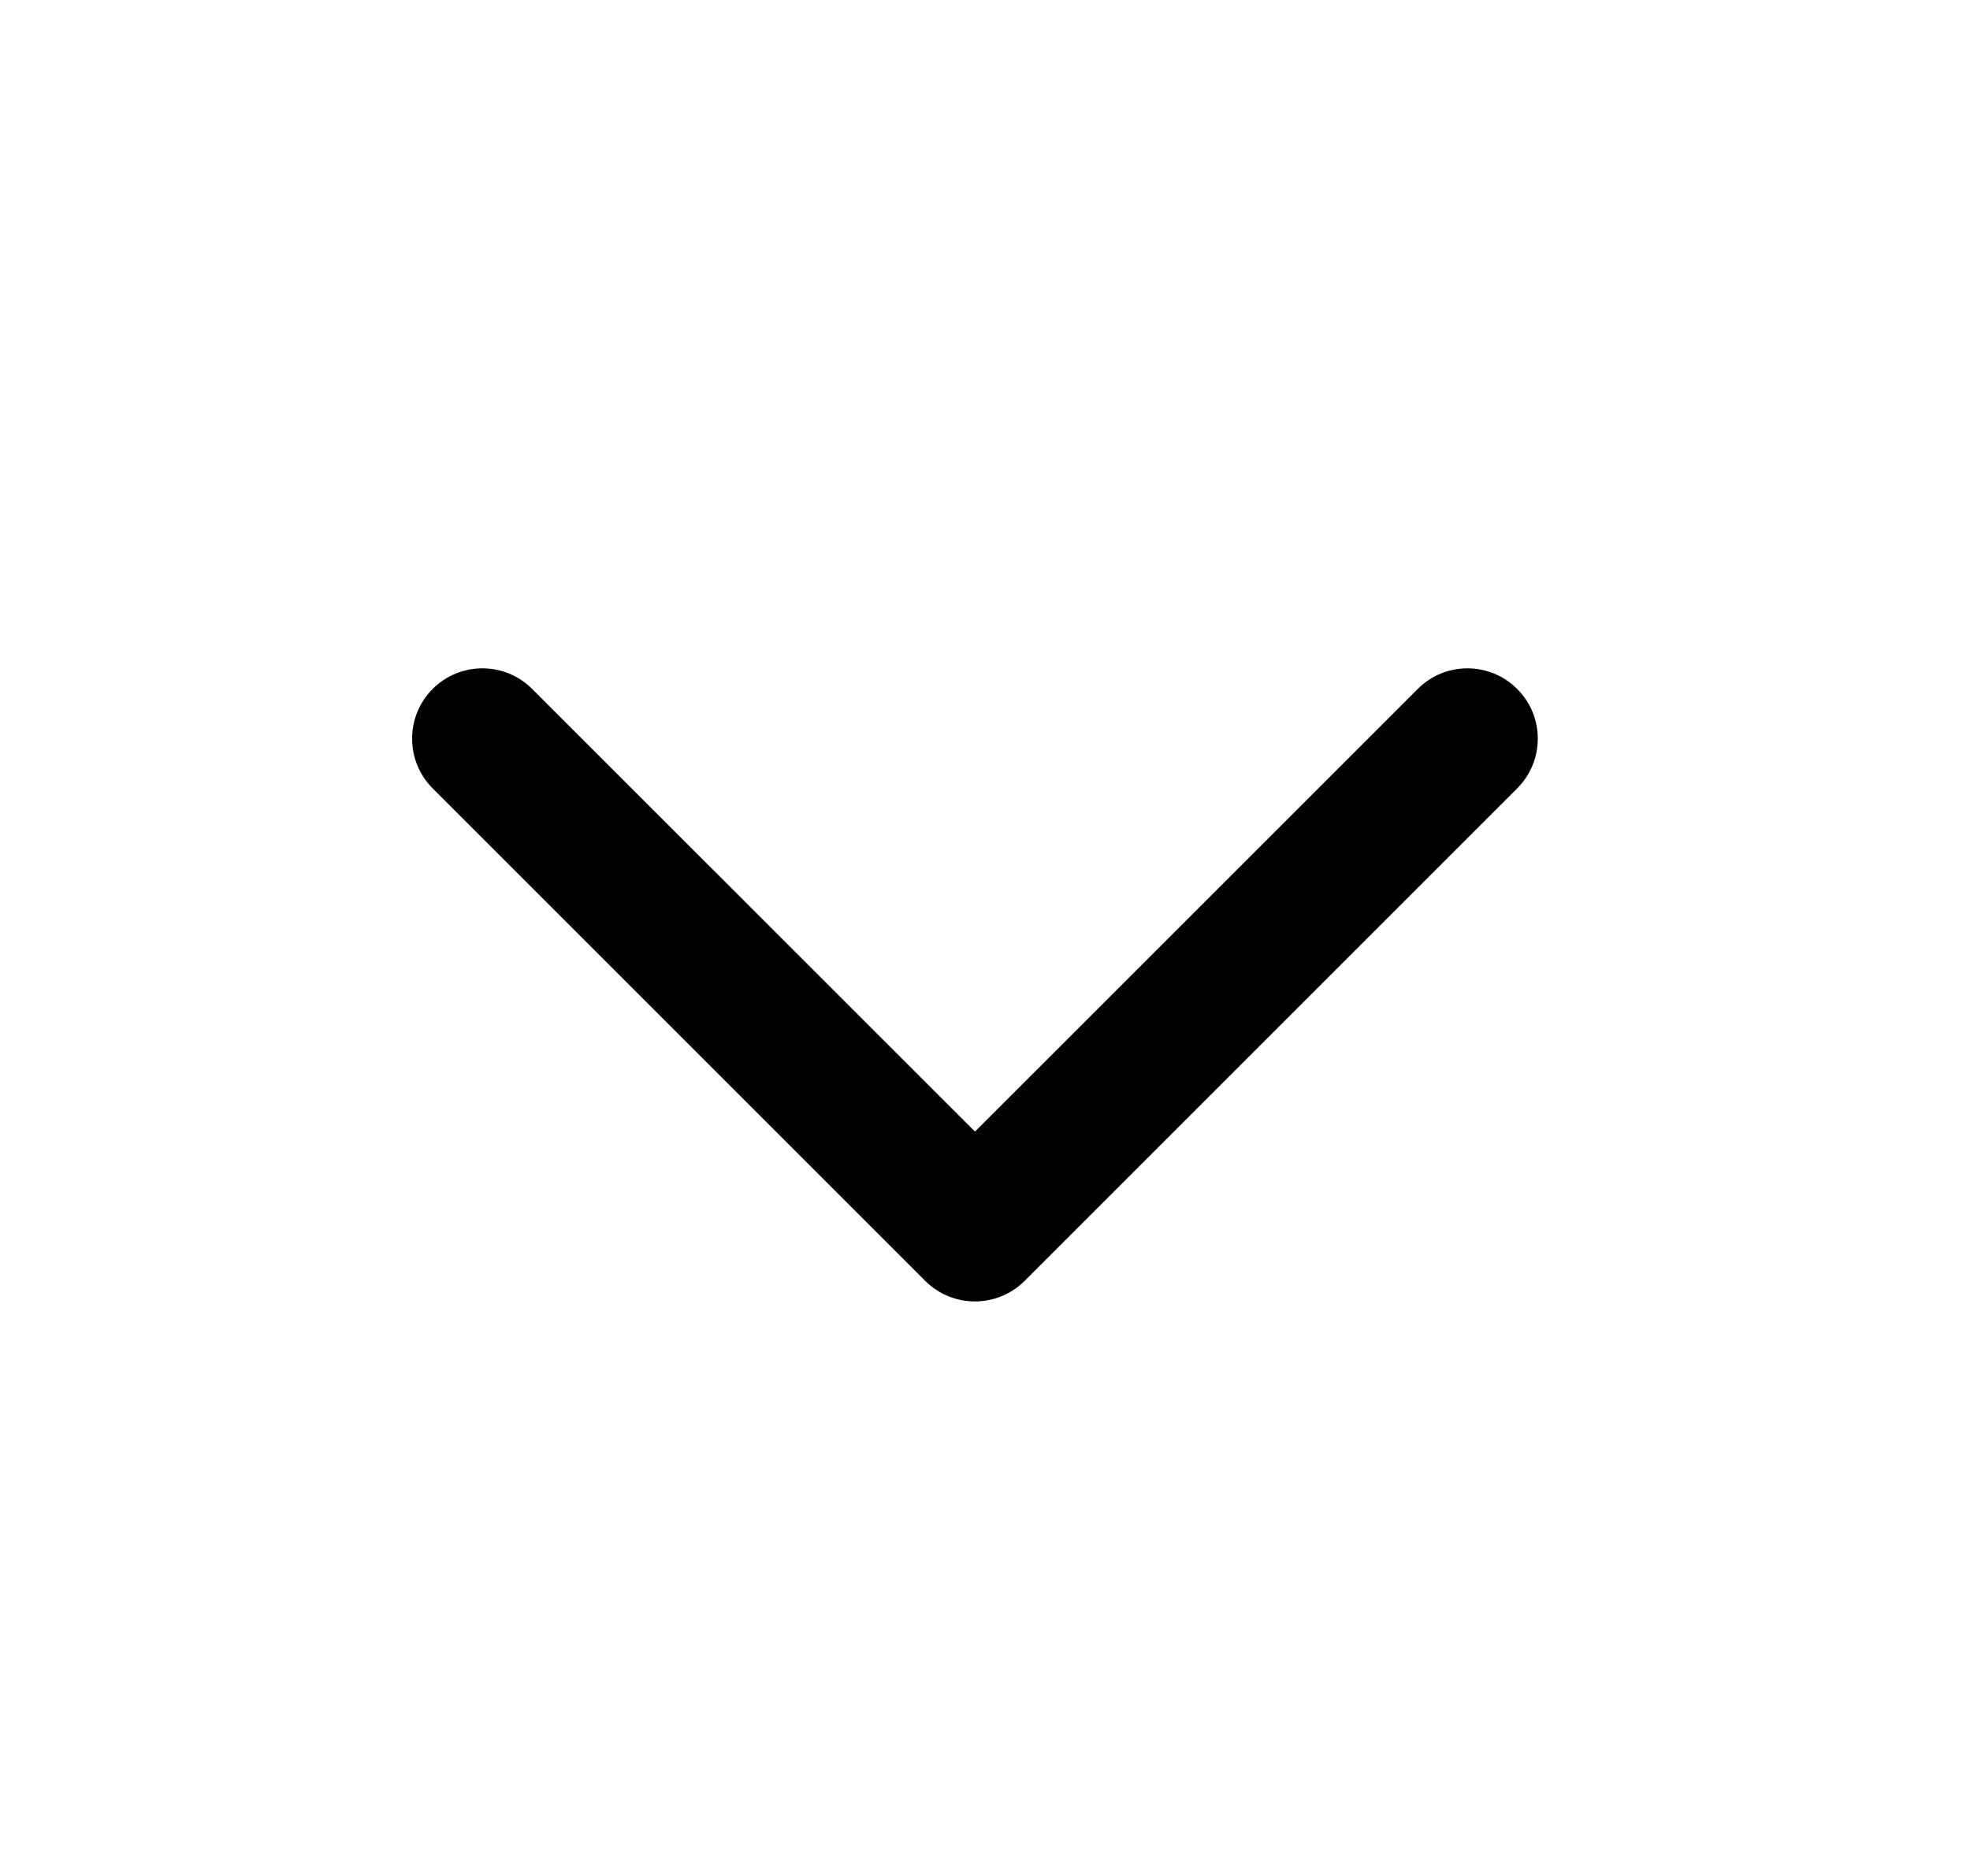
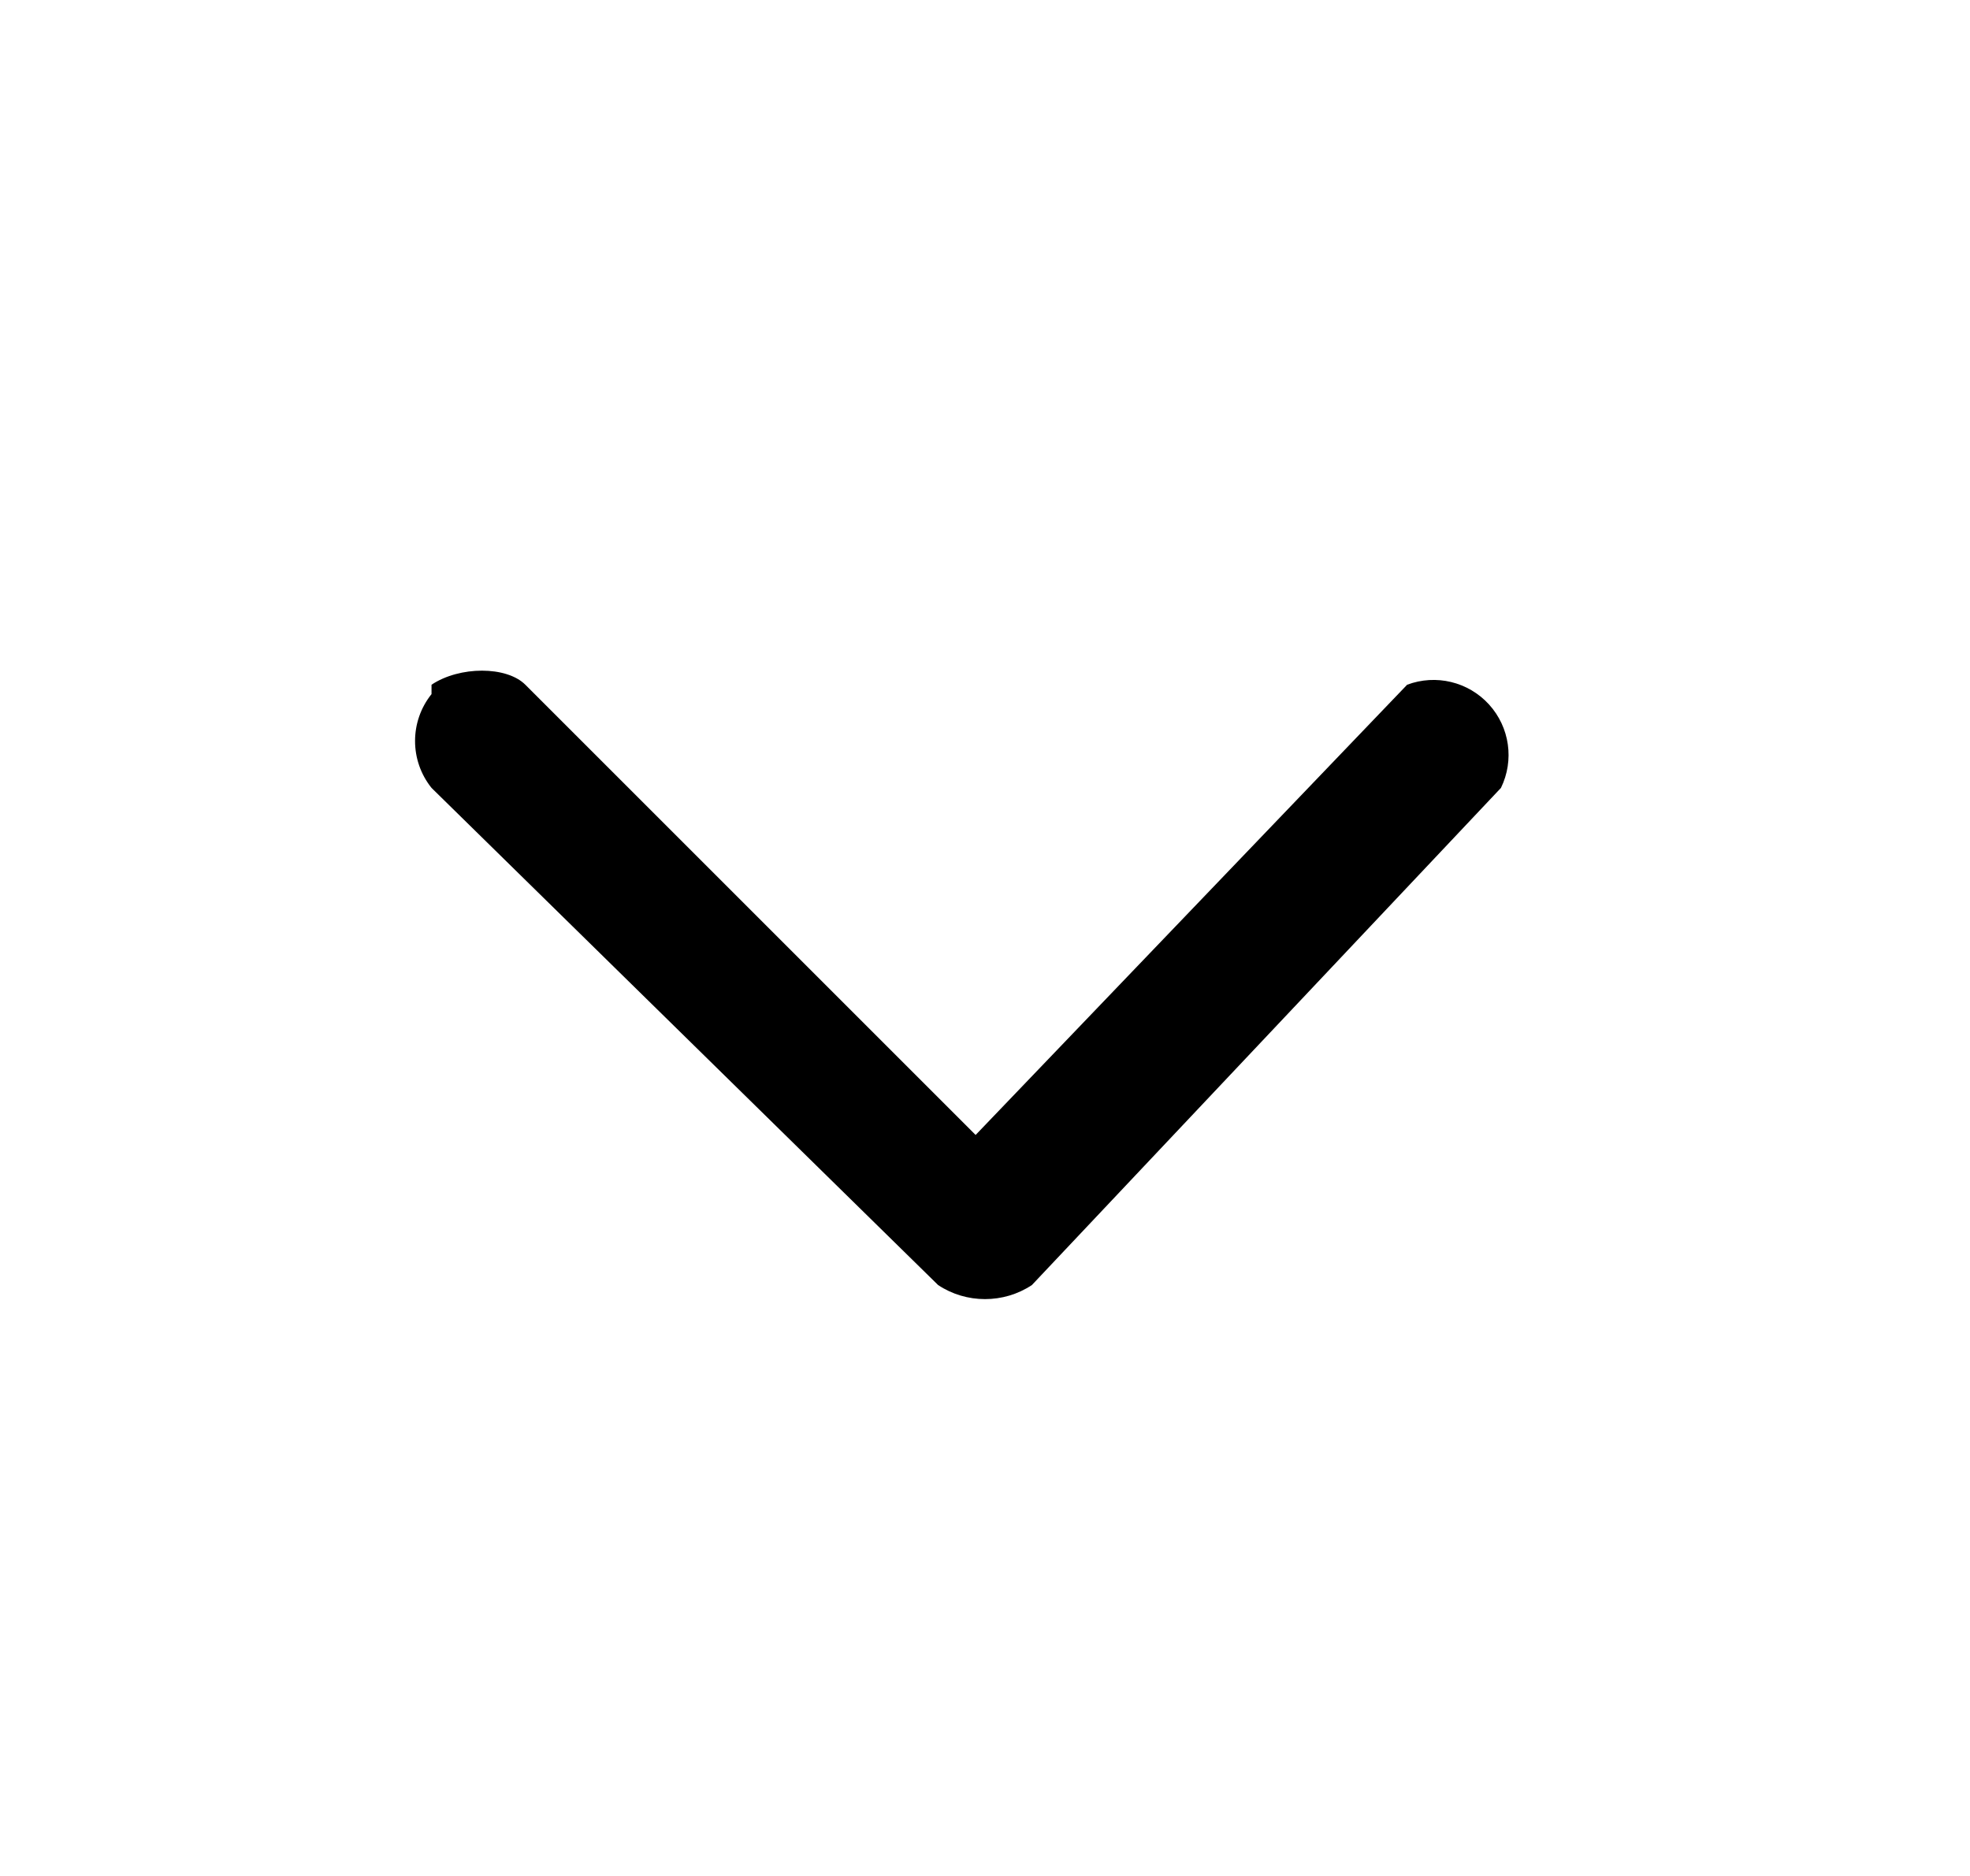
<svg xmlns="http://www.w3.org/2000/svg" width="21" height="20" viewBox="0 0 21 20" fill="none">
-   <path fill-rule="evenodd" clip-rule="evenodd" d="M4.612 7.345C4.905 7.052 5.38 7.052 5.673 7.345L10.393 12.064L15.113 7.345C15.405 7.052 15.88 7.052 16.173 7.345C16.466 7.638 16.466 8.112 16.173 8.405L10.923 13.655C10.63 13.948 10.155 13.948 9.862 13.655L4.612 8.405C4.32 8.112 4.32 7.638 4.612 7.345Z" fill="black" />
+   <path fill-rule="evenodd" clip-rule="evenodd" d="M4.6 7.3c.3-.2.8-.2 1 0l4.8 4.8L15 7.3a.8.8 0 0 1 1 1.1L11 13.7c-.3.2-.7.2-1 0L4.6 8.4a.8.8 0 0 1 0-1Z" fill="#000" />
</svg>
